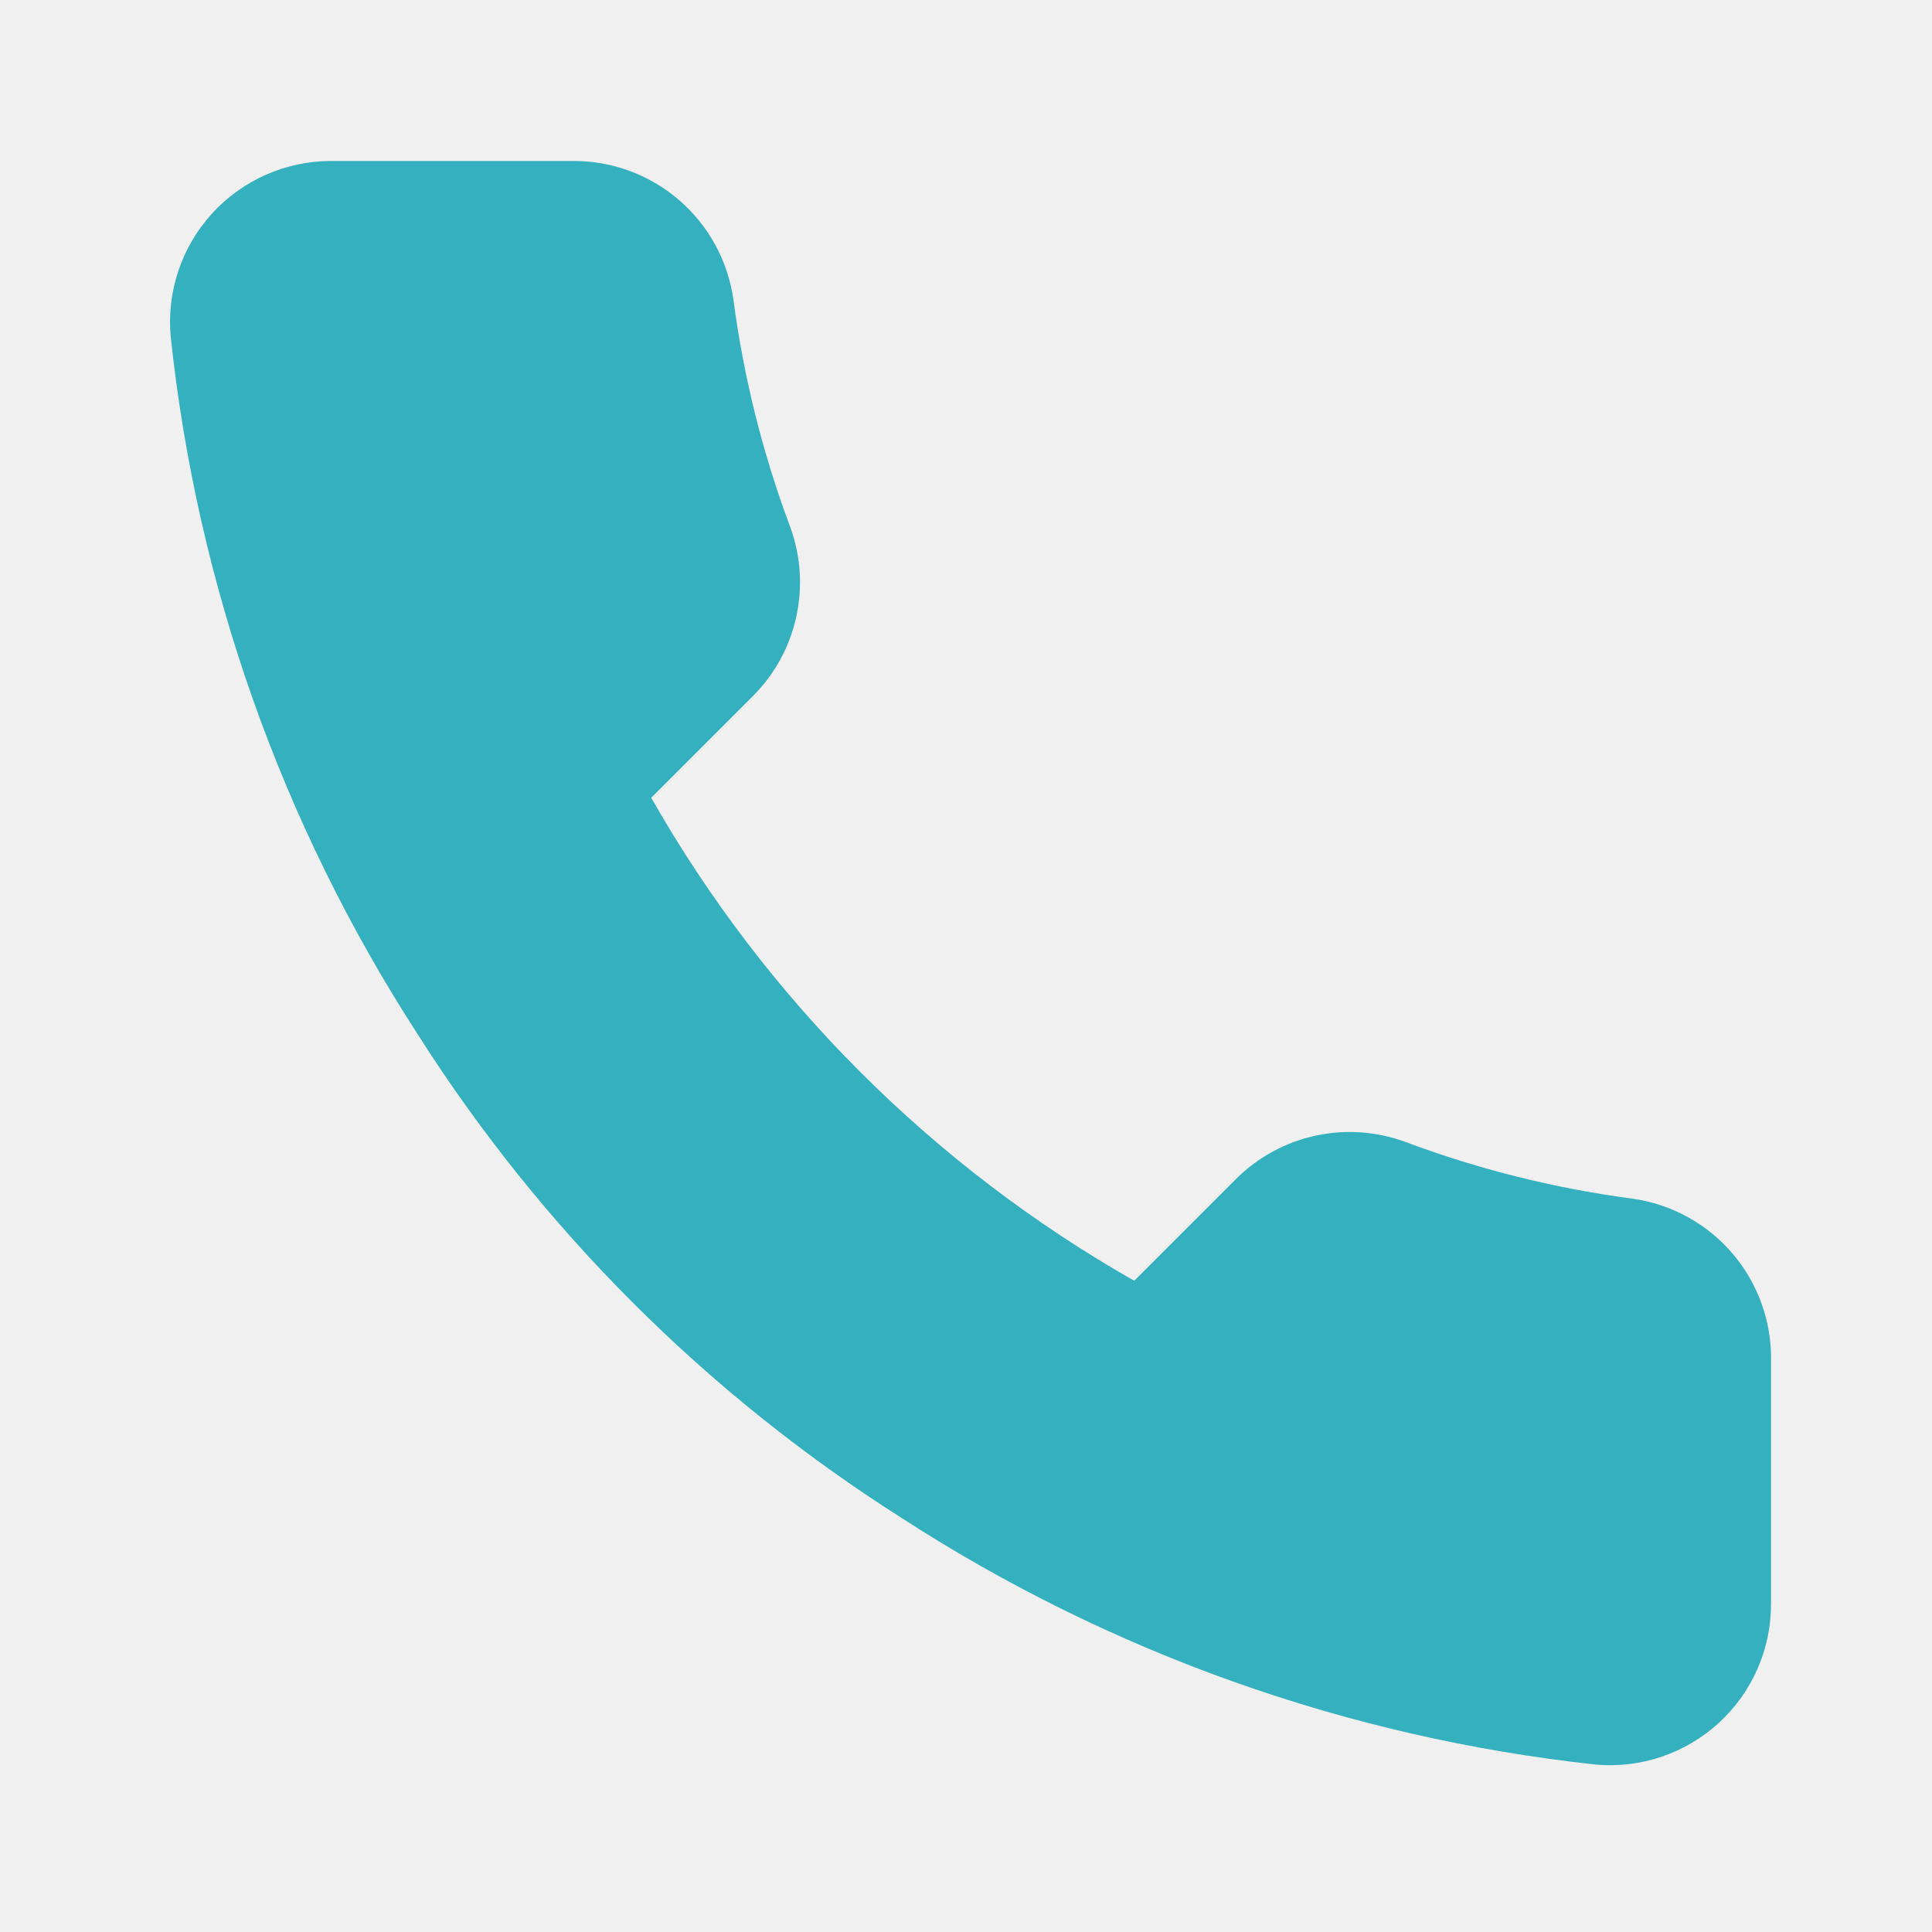
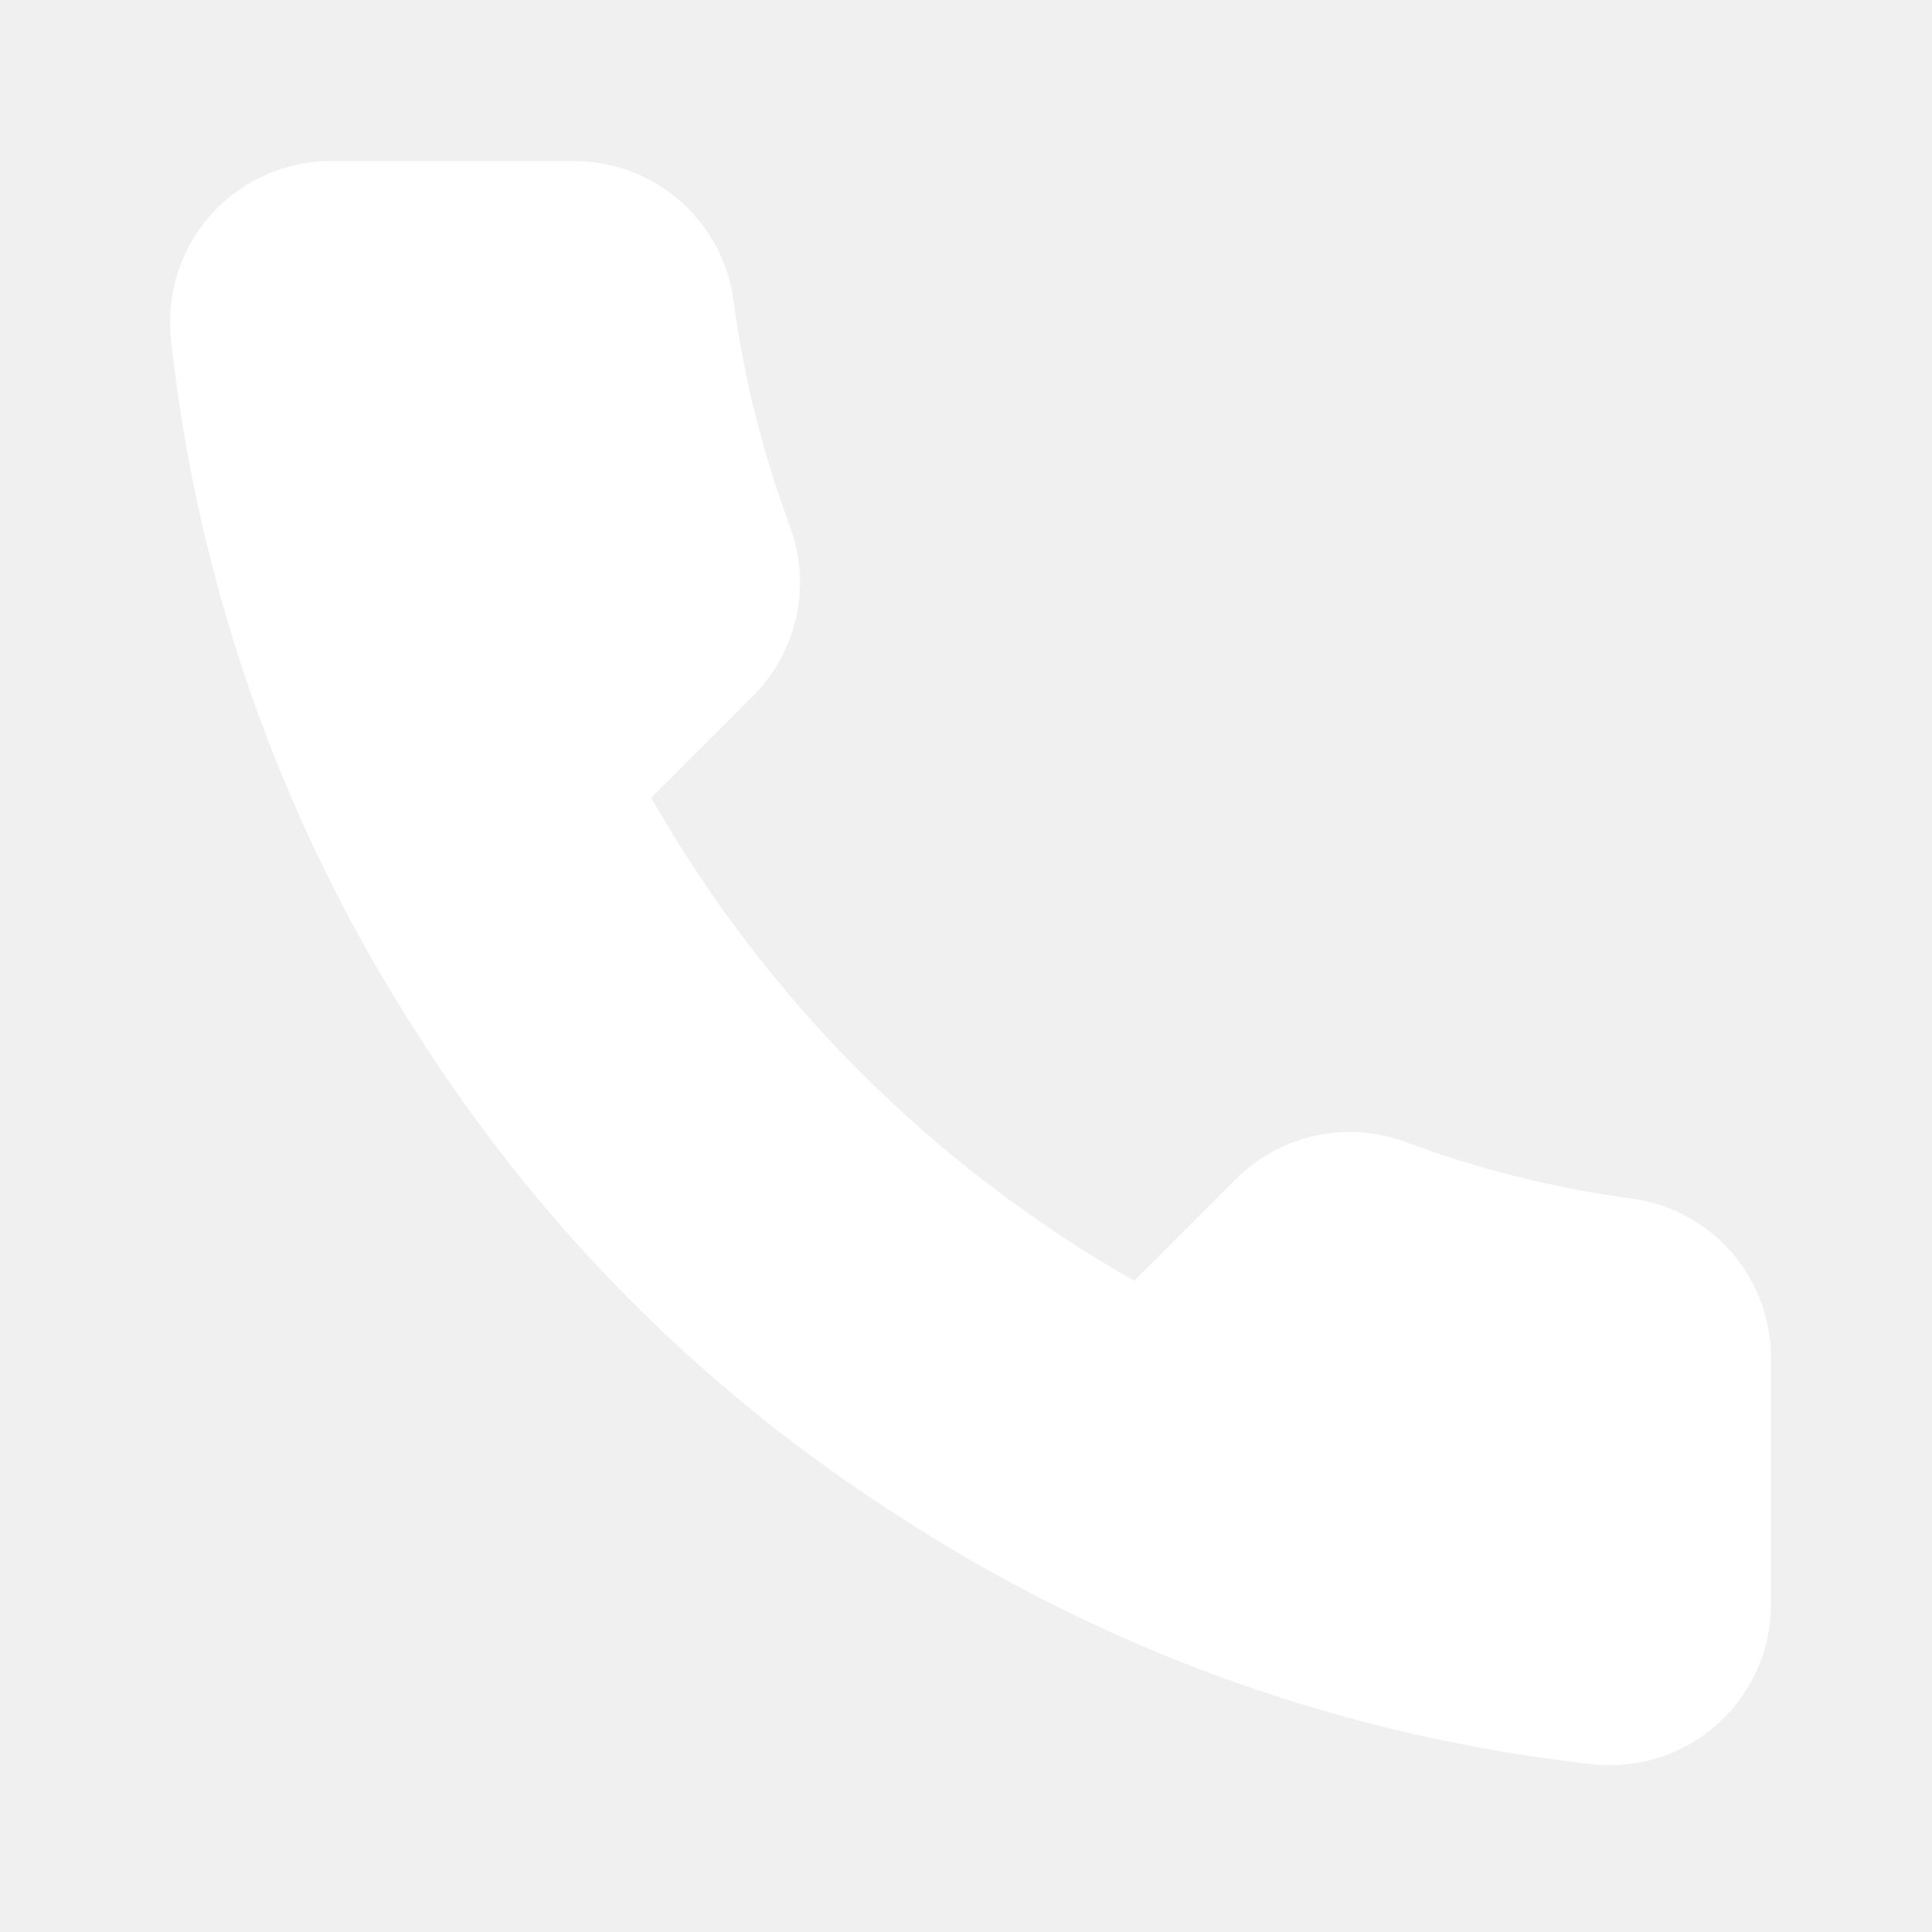
<svg xmlns="http://www.w3.org/2000/svg" width="40" height="40" viewBox="0 0 40 40" fill="none">
-   <path d="M36.667 28.2V33.2C36.669 33.664 36.574 34.124 36.388 34.549C36.202 34.974 35.929 35.356 35.587 35.67C35.245 35.983 34.841 36.222 34.401 36.371C33.962 36.52 33.496 36.575 33.033 36.533C27.905 35.976 22.979 34.224 18.65 31.417C14.623 28.858 11.209 25.444 8.65 21.417C5.834 17.069 4.081 12.118 3.534 6.967C3.492 6.506 3.547 6.041 3.694 5.603C3.842 5.164 4.08 4.761 4.391 4.419C4.703 4.078 5.083 3.804 5.507 3.617C5.93 3.431 6.387 3.334 6.85 3.333H11.85C12.659 3.325 13.443 3.612 14.056 4.139C14.67 4.667 15.07 5.399 15.184 6.2C15.395 7.8 15.786 9.371 16.35 10.883C16.575 11.48 16.623 12.128 16.49 12.751C16.357 13.375 16.048 13.947 15.6 14.4L13.483 16.517C15.856 20.689 19.311 24.144 23.483 26.517L25.6 24.4C26.053 23.952 26.625 23.643 27.249 23.51C27.872 23.377 28.52 23.426 29.117 23.65C30.629 24.214 32.2 24.606 33.8 24.817C34.61 24.931 35.349 25.339 35.878 25.962C36.406 26.586 36.687 27.383 36.667 28.2Z" fill="#34B0BE" />
+   <path d="M36.667 28.2V33.2C36.669 33.664 36.574 34.124 36.388 34.549C36.202 34.974 35.929 35.356 35.587 35.67C35.245 35.983 34.841 36.222 34.401 36.371C33.962 36.52 33.496 36.575 33.033 36.533C27.905 35.976 22.979 34.224 18.65 31.417C14.623 28.858 11.209 25.444 8.65 21.417C5.834 17.069 4.081 12.118 3.534 6.967C3.492 6.506 3.547 6.041 3.694 5.603C3.842 5.164 4.08 4.761 4.391 4.419C4.703 4.078 5.083 3.804 5.507 3.617C5.93 3.431 6.387 3.334 6.85 3.333H11.85C12.659 3.325 13.443 3.612 14.056 4.139C14.67 4.667 15.07 5.399 15.184 6.2C15.395 7.8 15.786 9.371 16.35 10.883C16.575 11.48 16.623 12.128 16.49 12.751C16.357 13.375 16.048 13.947 15.6 14.4L13.483 16.517C15.856 20.689 19.311 24.144 23.483 26.517L25.6 24.4C26.053 23.952 26.625 23.643 27.249 23.51C27.872 23.377 28.52 23.426 29.117 23.65C30.629 24.214 32.2 24.606 33.8 24.817C34.61 24.931 35.349 25.339 35.878 25.962C36.406 26.586 36.687 27.383 36.667 28.2Z" fill="white" />
</svg>
